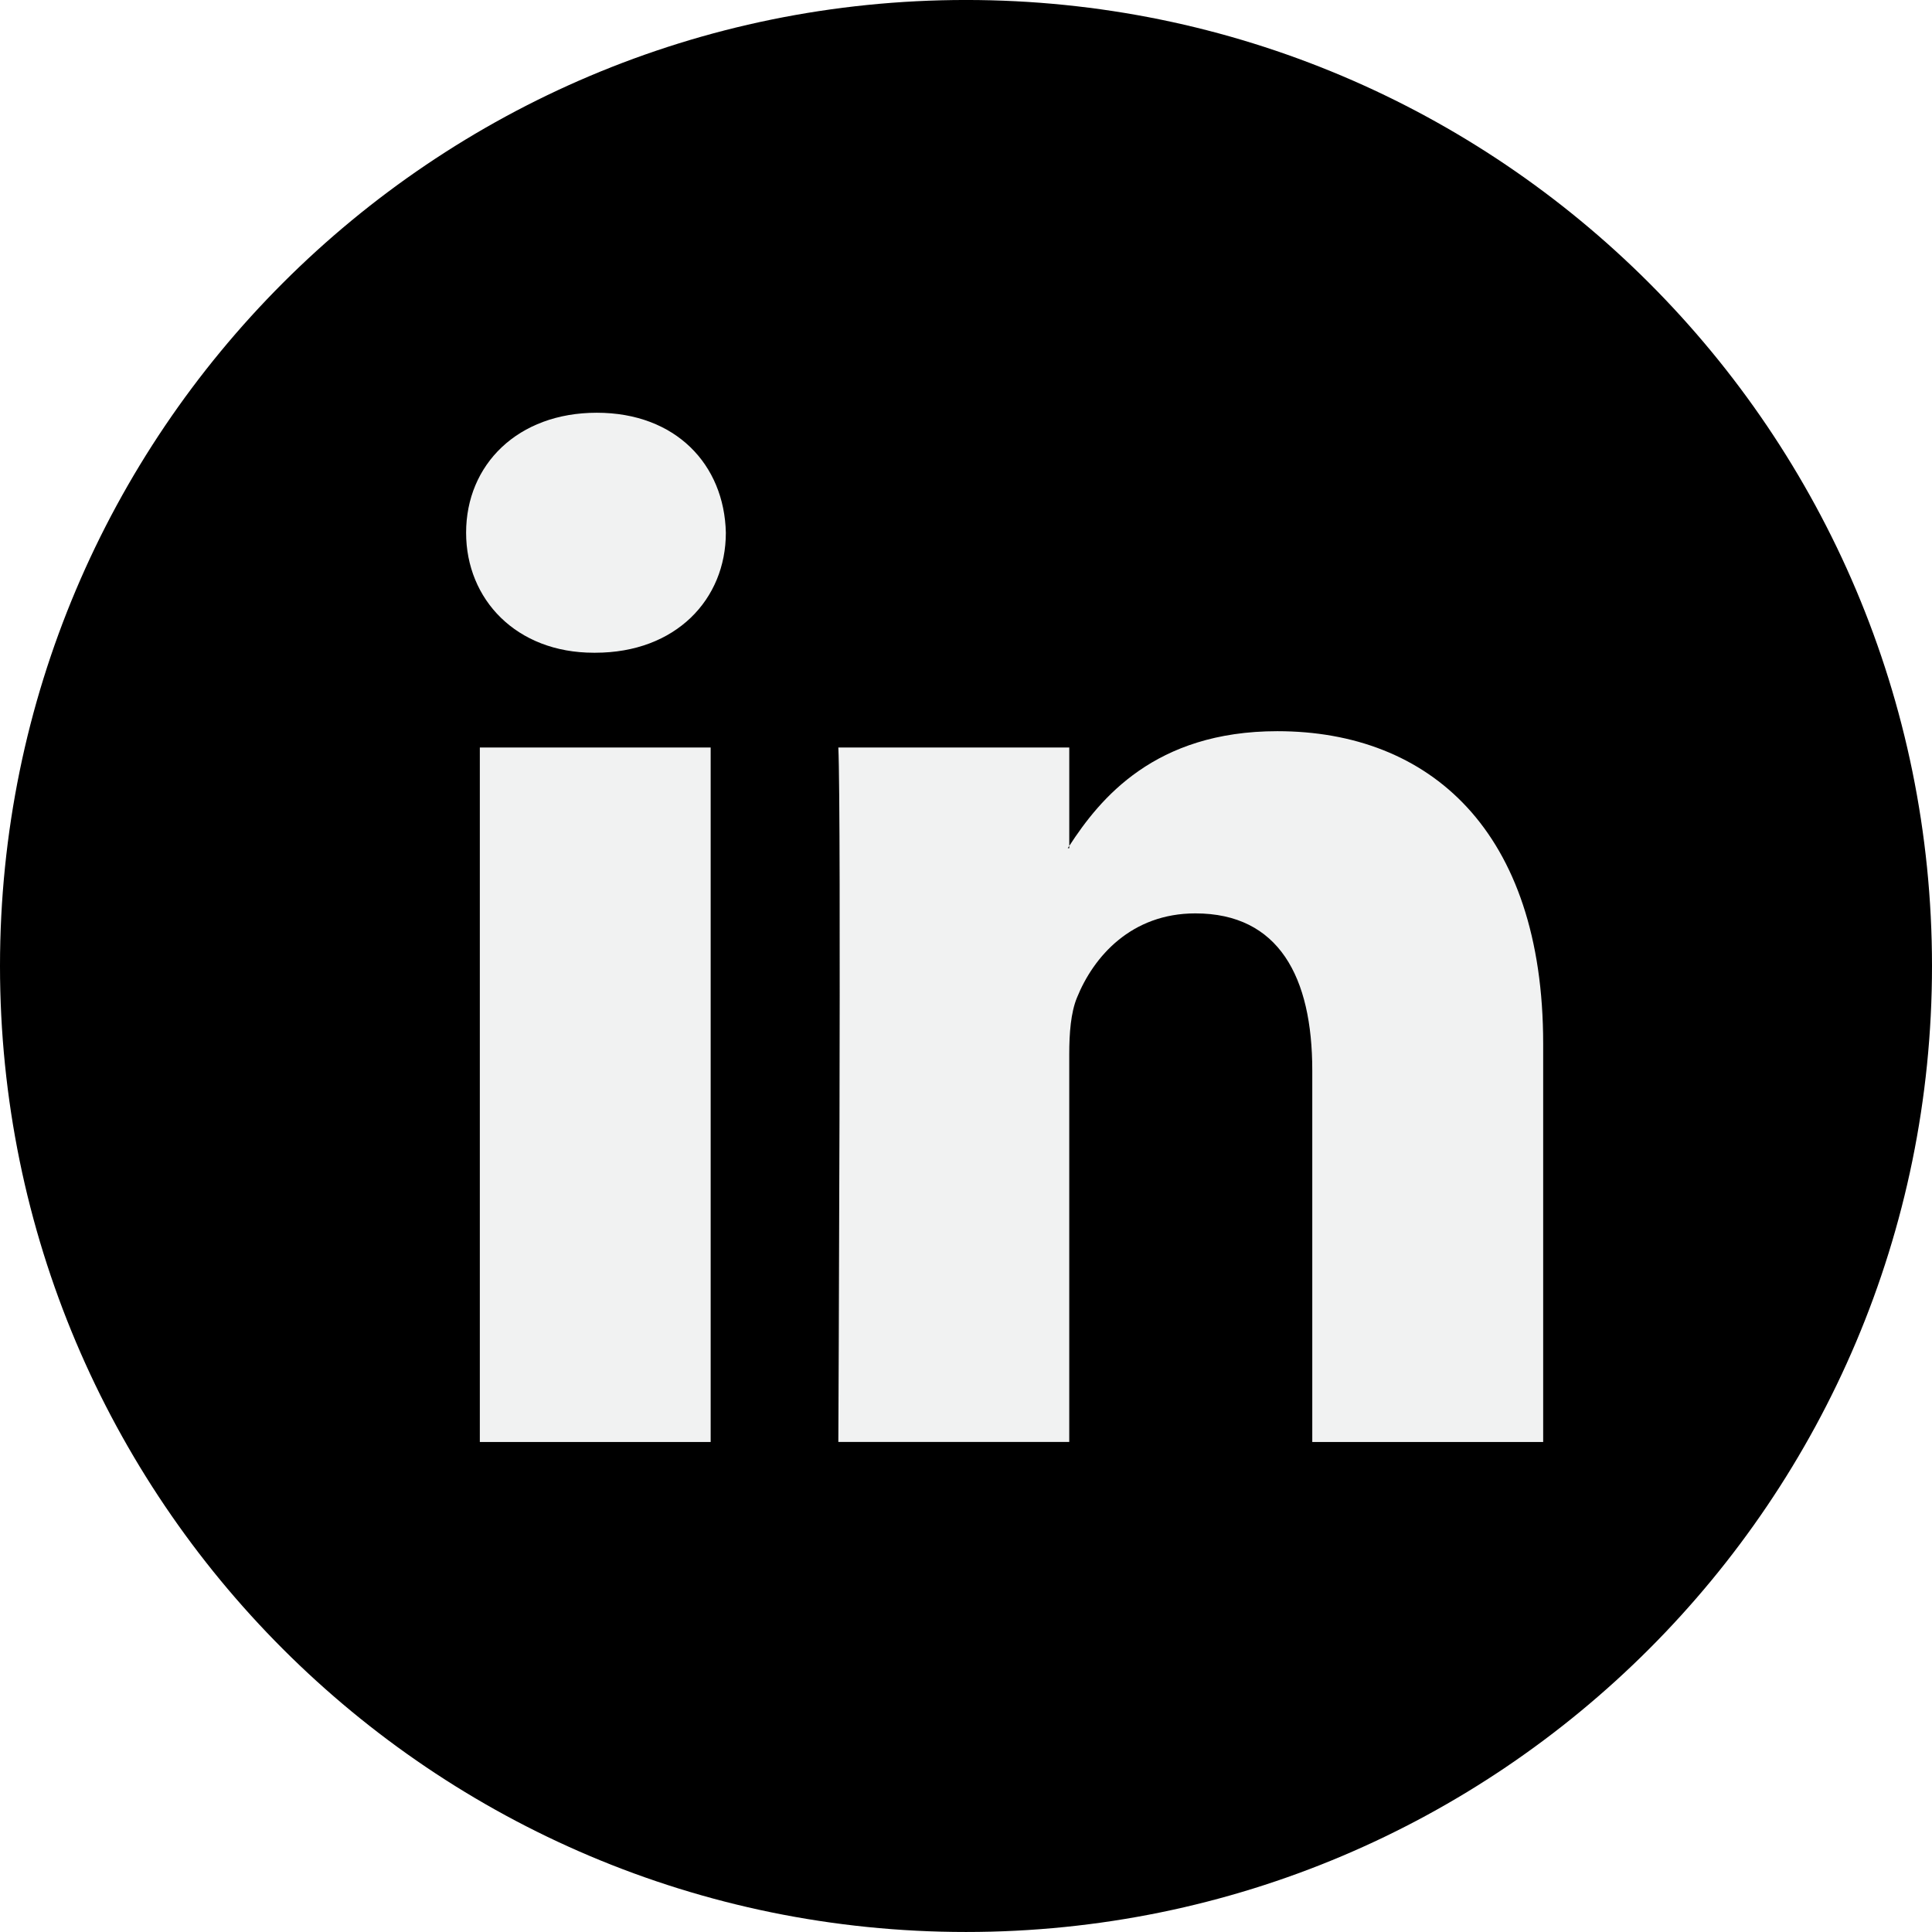
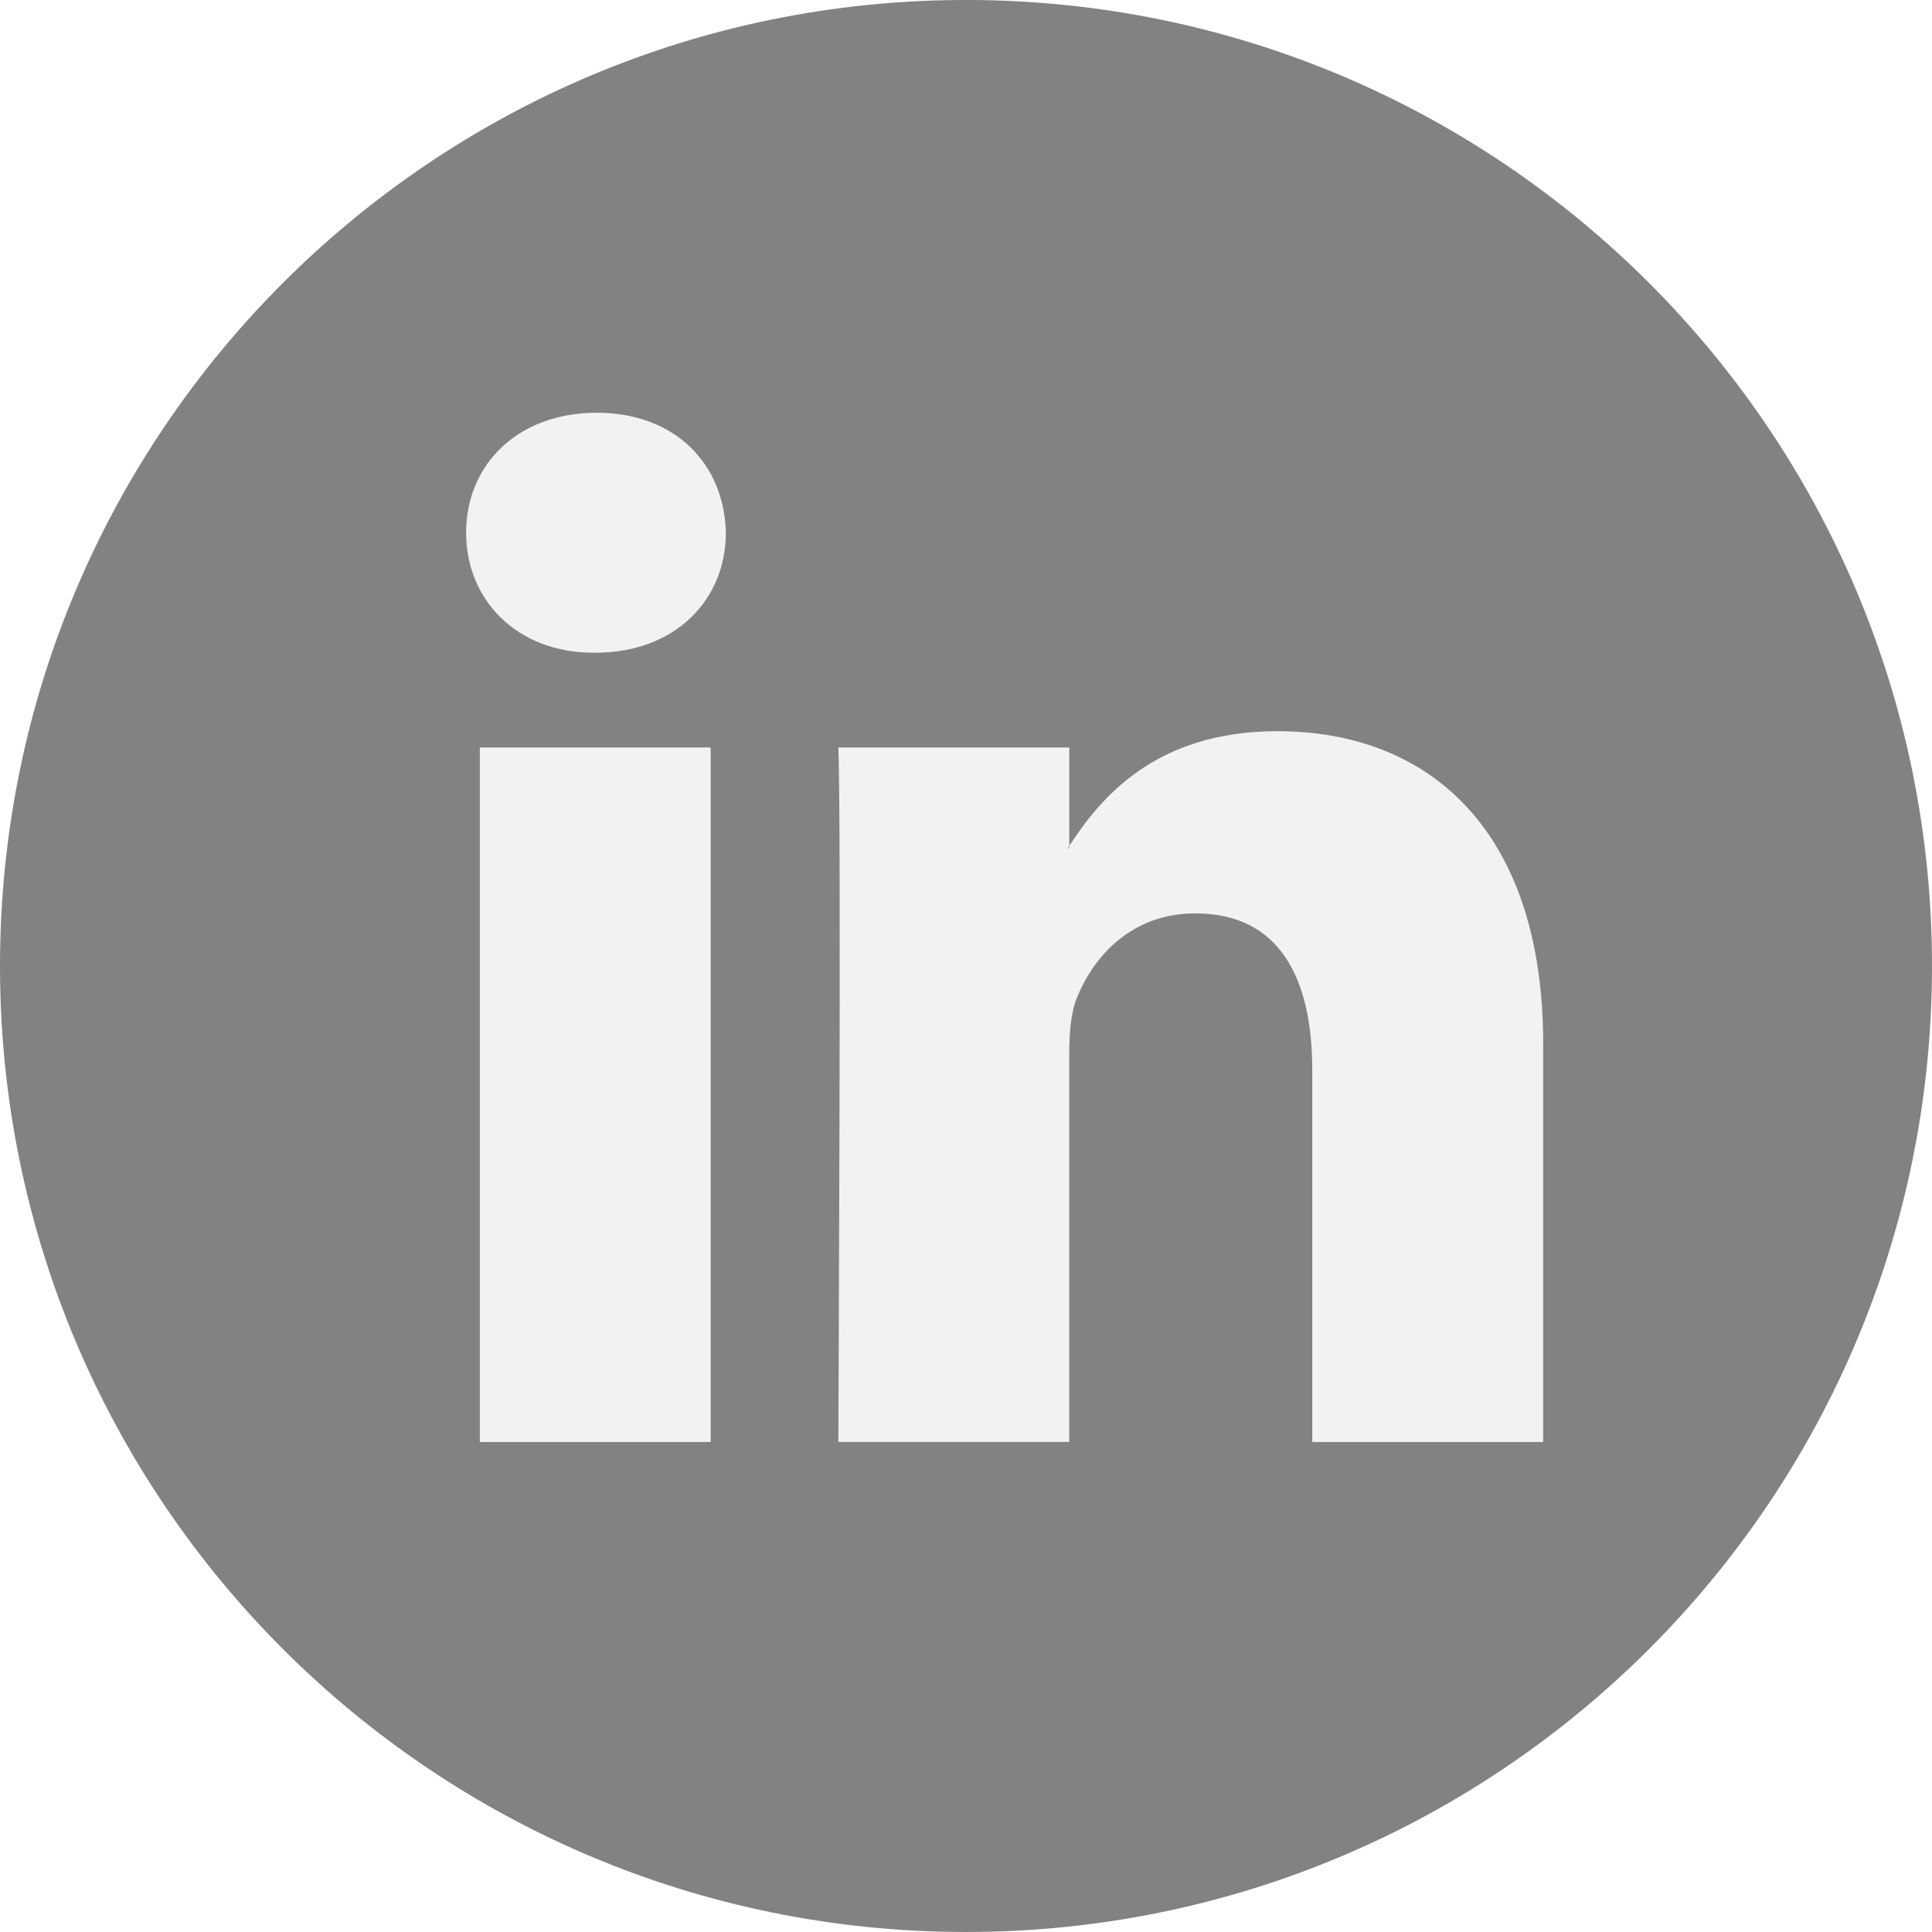
<svg xmlns="http://www.w3.org/2000/svg" width="48" height="48" viewBox="0 0 112.196 112.196">
-   <circle cx="56.098" cy="56.097" r="56.098" fill="#000" />
+   <circle cx="56.098" cy="56.097" r="56.098" fill="#828282" />
  <path d="M89.616 60.611v23.128H76.207V62.161c0-5.418-1.936-9.118-6.791-9.118-3.705 0-5.906 2.491-6.878 4.903-.353.862-.444 2.059-.444 3.268v22.524h-13.41s.18-36.546 0-40.329h13.411v5.715c-.027.045-.065.089-.089.132h.089v-.132c1.782-2.742 4.96-6.662 12.085-6.662 8.822 0 15.436 5.764 15.436 18.149zm-54.96-36.642c-4.587 0-7.588 3.011-7.588 6.967 0 3.872 2.914 6.97 7.412 6.97h.087c4.677 0 7.585-3.098 7.585-6.97-.089-3.956-2.908-6.967-7.496-6.967zm-6.791 59.77H41.27v-40.33H27.865v40.33z" fill="#f1f2f2" />
</svg>
